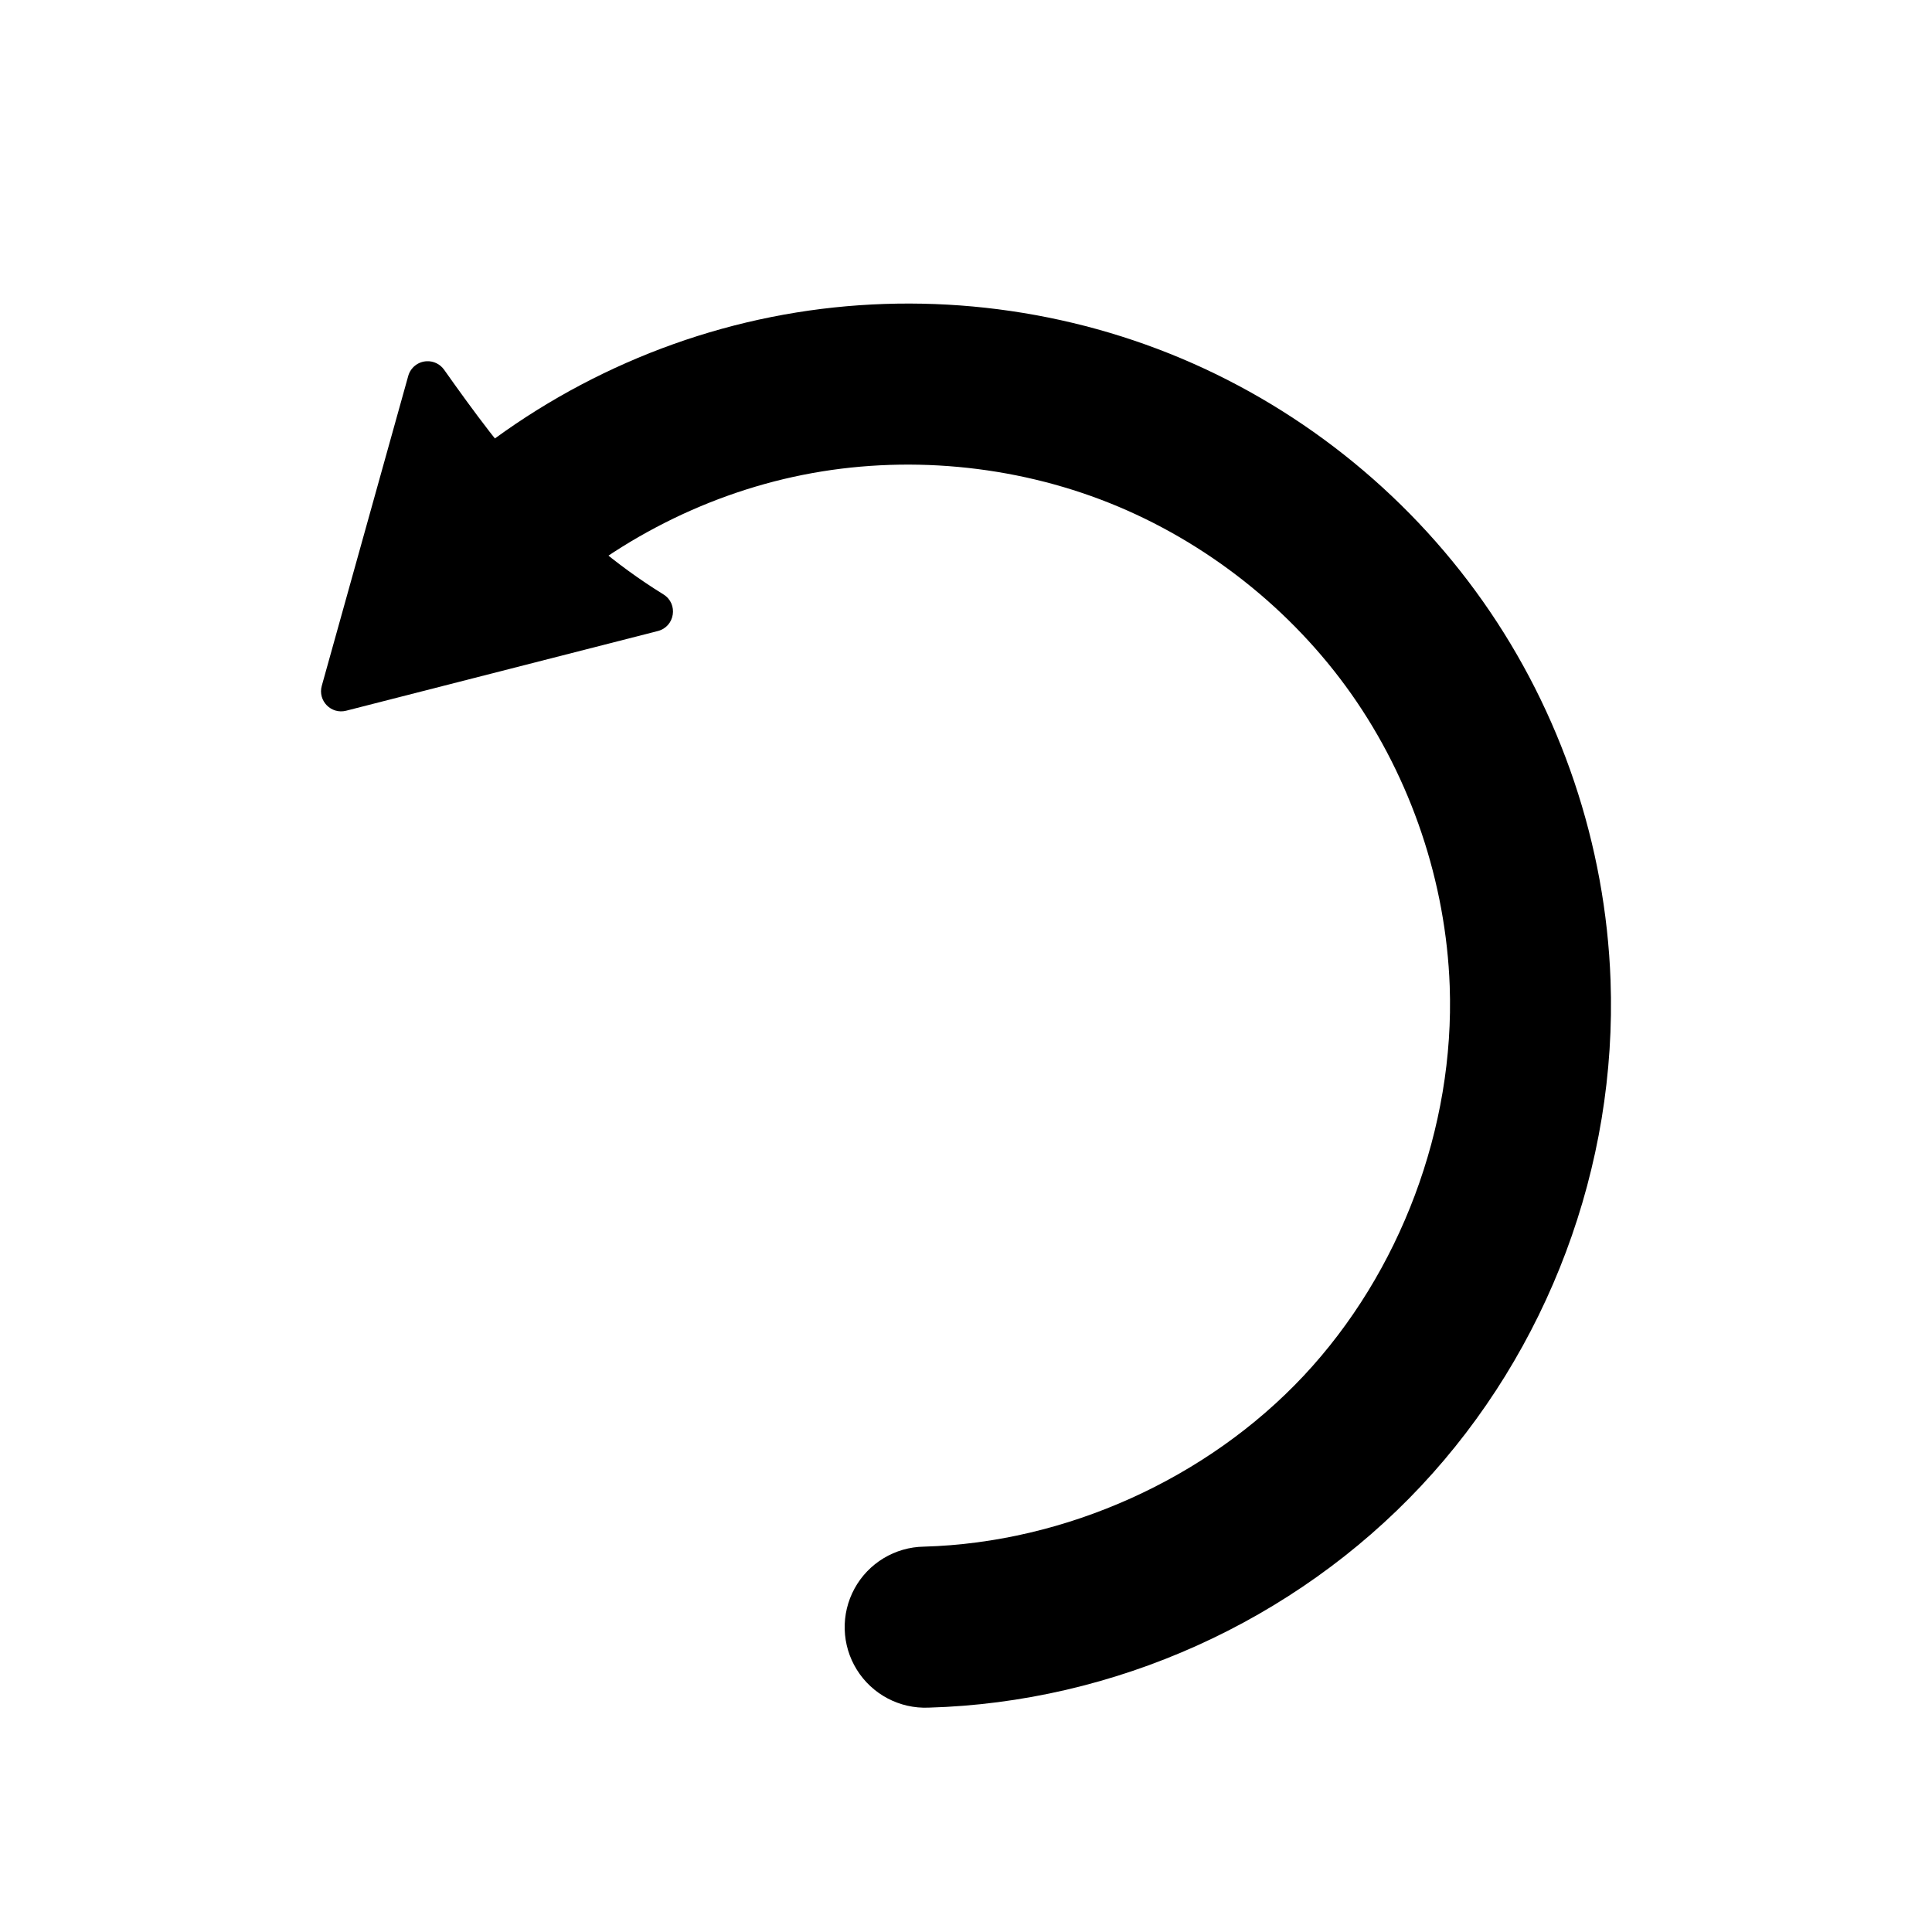
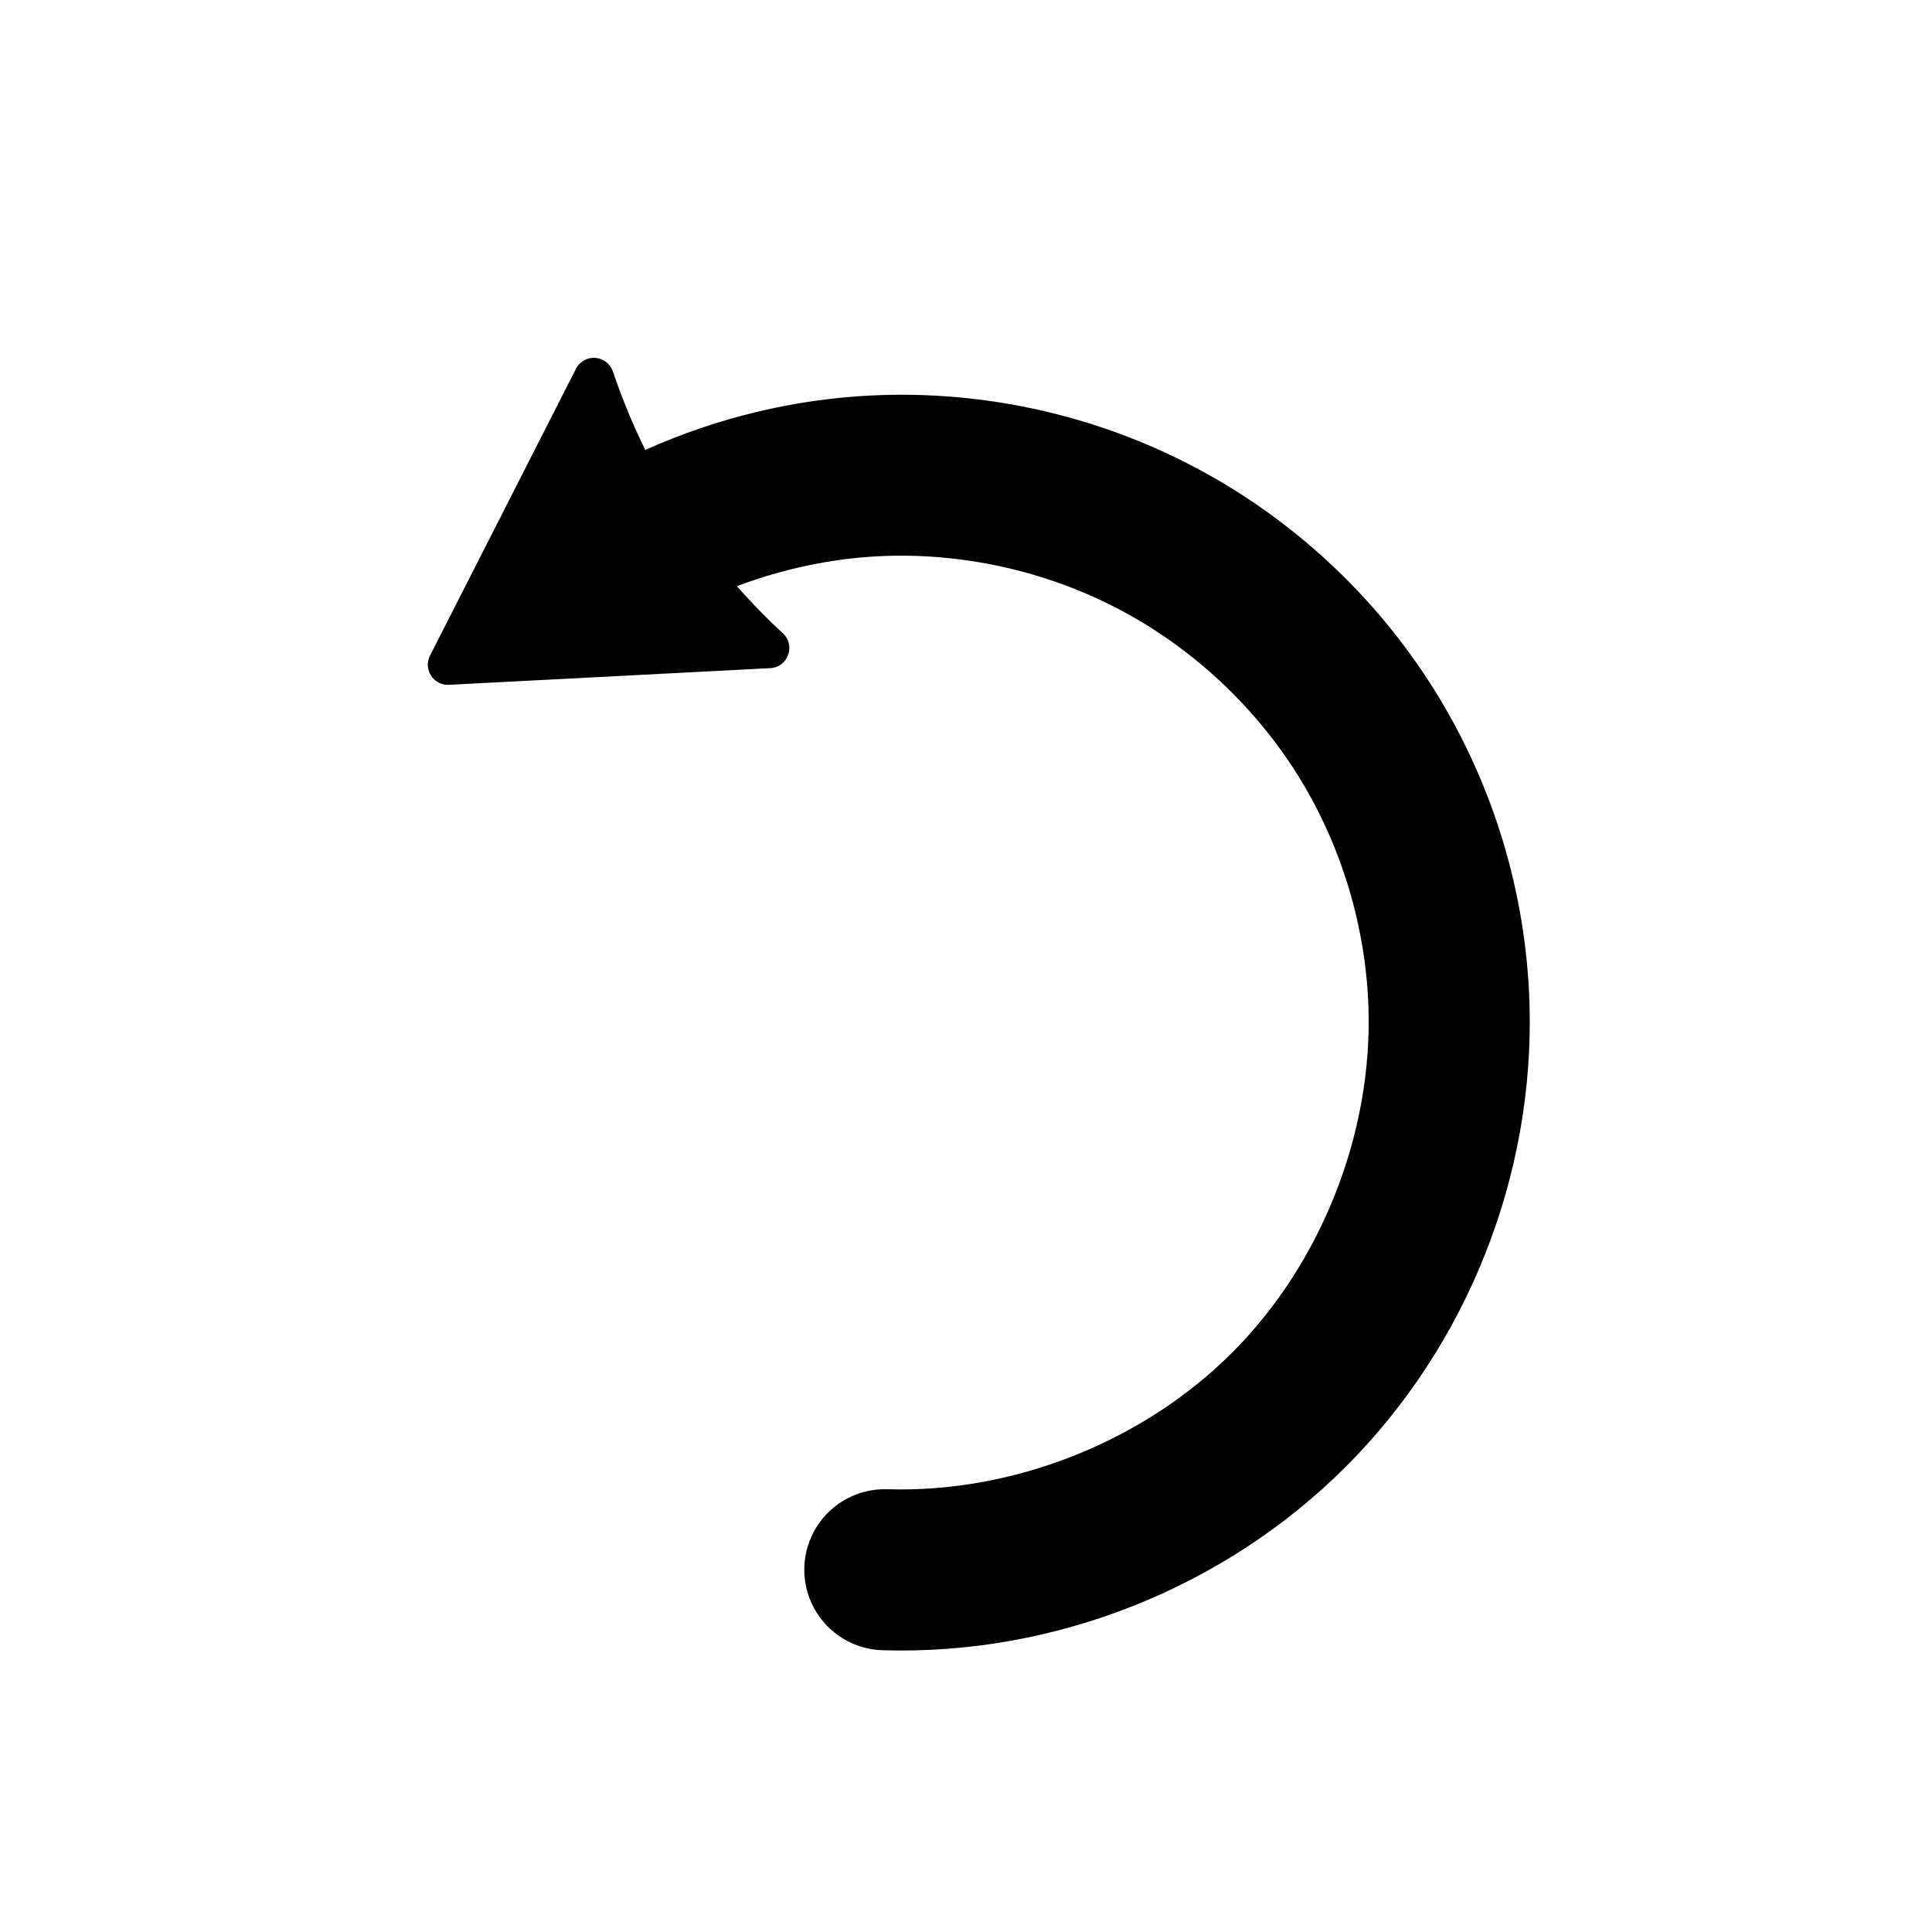
<svg xmlns="http://www.w3.org/2000/svg" width="48" height="48" id="svg5148" version="1.1" viewBox="0 0 48 48">
  <defs id="defs5150">
+     <marker orient="auto" refY="0.0" refX="0.0" id="marker4417" style="overflow:visible">
+       <path id="path4309" d="M 5.77,0.0 L -2.88,5.0 L -2.88,-5.0 L 5.77,0.0 z " style="fill-rule:evenodd;stroke:#000000;stroke-width:1pt;stroke-opacity:1;fill:#000000;fill-opacity:1" transform="scale(0.2)" />
+     </marker>
    <marker orient="auto" refY="0.0" refX="0.0" id="TriangleOutS" style="overflow:visible">
      <path id="path4292" d="M 5.77,0.0 L -2.88,5.0 L -2.88,-5.0 L 5.77,0.0 z " style="fill-rule:evenodd;stroke:#000000;stroke-width:1pt;stroke-opacity:1;fill:#000000;fill-opacity:1" transform="scale(0.2)" />
    </marker>
  </defs>
  <g id="layer1">
-     <g id="g5063" transform="translate(-1.984351,0.4257721)">
-       <path style="color:#000000;font-style:normal;font-variant:normal;font-weight:normal;font-stretch:normal;font-size:medium;line-height:normal;font-family:sans-serif;text-indent:0;text-align:start;text-decoration:none;text-decoration-line:none;text-decoration-style:solid;text-decoration-color:#000000;letter-spacing:normal;word-spacing:normal;text-transform:none;direction:ltr;block-progression:tb;writing-mode:lr-tb;baseline-shift:baseline;text-anchor:start;white-space:normal;clip-rule:nonzero;display:inline;overflow:visible;visibility:visible;opacity:1;isolation:auto;mix-blend-mode:normal;color-interpolation:sRGB;color-interpolation-filters:linearRGB;solid-color:#000000;solid-opacity:1;fill:#000000;fill-opacity:1;fill-rule:evenodd;stroke:none;stroke-width:4;stroke-linecap:round;stroke-linejoin:miter;stroke-miterlimit:4;stroke-dasharray:none;stroke-dashoffset:0;stroke-opacity:1;color-rendering:auto;image-rendering:auto;shape-rendering:auto;text-rendering:auto;enable-background:accumulate" d="M 26.154,7.189 C 24.485,7.037 22.796,7.121 21.145,7.451 17.842,8.111 14.768,9.735 12.361,12.09 a 2,2 0 1 0 2.797,2.859 c 1.842,-1.802 4.242,-3.071 6.77,-3.576 2.527,-0.505 5.23,-0.257 7.623,0.699 2.393,0.956 4.524,2.639 6.008,4.746 1.484,2.107 2.35,4.678 2.443,7.254 0.127,3.51 -1.227,7.121 -3.629,9.684 -2.402,2.563 -5.919,4.145 -9.43,4.244 a 2.001,2.001 0 1 0 0.113,4 C 29.671,41.87 34.134,39.86 37.291,36.492 40.448,33.124 42.165,28.541 41.998,23.928 41.876,20.562 40.767,17.269 38.828,14.516 36.889,11.762 34.162,9.606 31.035,8.357 29.472,7.733 27.823,7.342 26.154,7.189 Z" id="path4136" />
-       <path style="color:#000000;font-style:normal;font-variant:normal;font-weight:normal;font-stretch:normal;font-size:medium;line-height:normal;font-family:sans-serif;text-indent:0;text-align:start;text-decoration:none;text-decoration-line:none;text-decoration-style:solid;text-decoration-color:#000000;letter-spacing:normal;word-spacing:normal;text-transform:none;direction:ltr;block-progression:tb;writing-mode:lr-tb;baseline-shift:baseline;text-anchor:start;white-space:normal;clip-rule:nonzero;display:inline;overflow:visible;visibility:visible;opacity:1;isolation:auto;mix-blend-mode:normal;color-interpolation:sRGB;color-interpolation-filters:linearRGB;solid-color:#000000;solid-opacity:1;fill:#000000;fill-opacity:1;fill-rule:evenodd;stroke:none;stroke-width:1;stroke-linecap:butt;stroke-linejoin:round;stroke-miterlimit:4;stroke-dasharray:none;stroke-dashoffset:0;stroke-opacity:1;color-rendering:auto;image-rendering:auto;shape-rendering:auto;text-rendering:auto;enable-background:accumulate" d="m 12.586,8.549 c -0.216,0.01 -0.401,0.157 -0.459,0.365 L 9.979,16.613 c -0.104,0.371 0.233,0.714 0.605,0.619 l 7.744,-1.98 c 0.428,-0.109 0.514,-0.679 0.139,-0.91 C 16.017,12.825 14.493,10.846 13.018,8.76 12.919,8.62 12.756,8.541 12.586,8.549 Z" id="path5069" />
-     </g>
+     <path style="color:#000000;font-style:normal;font-variant:normal;font-weight:normal;font-stretch:normal;font-size:medium;line-height:normal;font-family:sans-serif;text-indent:0;text-align:start;text-decoration:none;text-decoration-line:none;text-decoration-style:solid;text-decoration-color:#000000;letter-spacing:normal;word-spacing:normal;text-transform:none;direction:ltr;block-progression:tb;writing-mode:lr-tb;baseline-shift:baseline;text-anchor:start;white-space:normal;clip-rule:nonzero;display:inline;overflow:visible;visibility:visible;opacity:1;isolation:auto;mix-blend-mode:normal;color-interpolation:sRGB;color-interpolation-filters:linearRGB;solid-color:#000000;solid-opacity:1;fill:#000000;fill-opacity:1;fill-rule:evenodd;stroke:none;stroke-width:4;stroke-linecap:round;stroke-linejoin:miter;stroke-miterlimit:4;stroke-dasharray:none;stroke-dashoffset:0;stroke-opacity:1;color-rendering:auto;image-rendering:auto;shape-rendering:auto;text-rendering:auto;enable-background:accumulate" d="M 14.725 8.891 C 14.547 8.901 14.389 9.005 14.309 9.164 L 10.684 16.287 C 10.509 16.63 10.77 17.033 11.154 17.014 L 19.137 16.6 C 19.58 16.576 19.776 16.03 19.447 15.73 C 19.042 15.359 18.665 14.968 18.307 14.564 C 19.447 14.134 20.654 13.875 21.865 13.818 C 23.901 13.723 25.984 14.185 27.789 15.131 C 29.595 16.077 31.159 17.526 32.24 19.254 C 33.321 20.982 33.939 23.023 34 25.061 C 34.093 28.183 32.819 31.4 30.609 33.609 C 28.4 35.819 25.183 37.093 22.061 37 A 2.001 2.001 0 1 0 21.939 41 C 26.205 41.127 30.42 39.455 33.438 36.438 C 36.455 33.42 38.127 29.205 38 24.939 C 37.918 22.181 37.095 19.472 35.631 17.133 C 34.167 14.793 32.089 12.868 29.645 11.588 C 27.2 10.307 24.435 9.695 21.678 9.824 C 19.726 9.915 17.808 10.383 16.031 11.178 C 15.726 10.556 15.457 9.908 15.227 9.23 C 15.155 9.017 14.949 8.878 14.725 8.891 z " id="path4147" />
  </g>
</svg>
